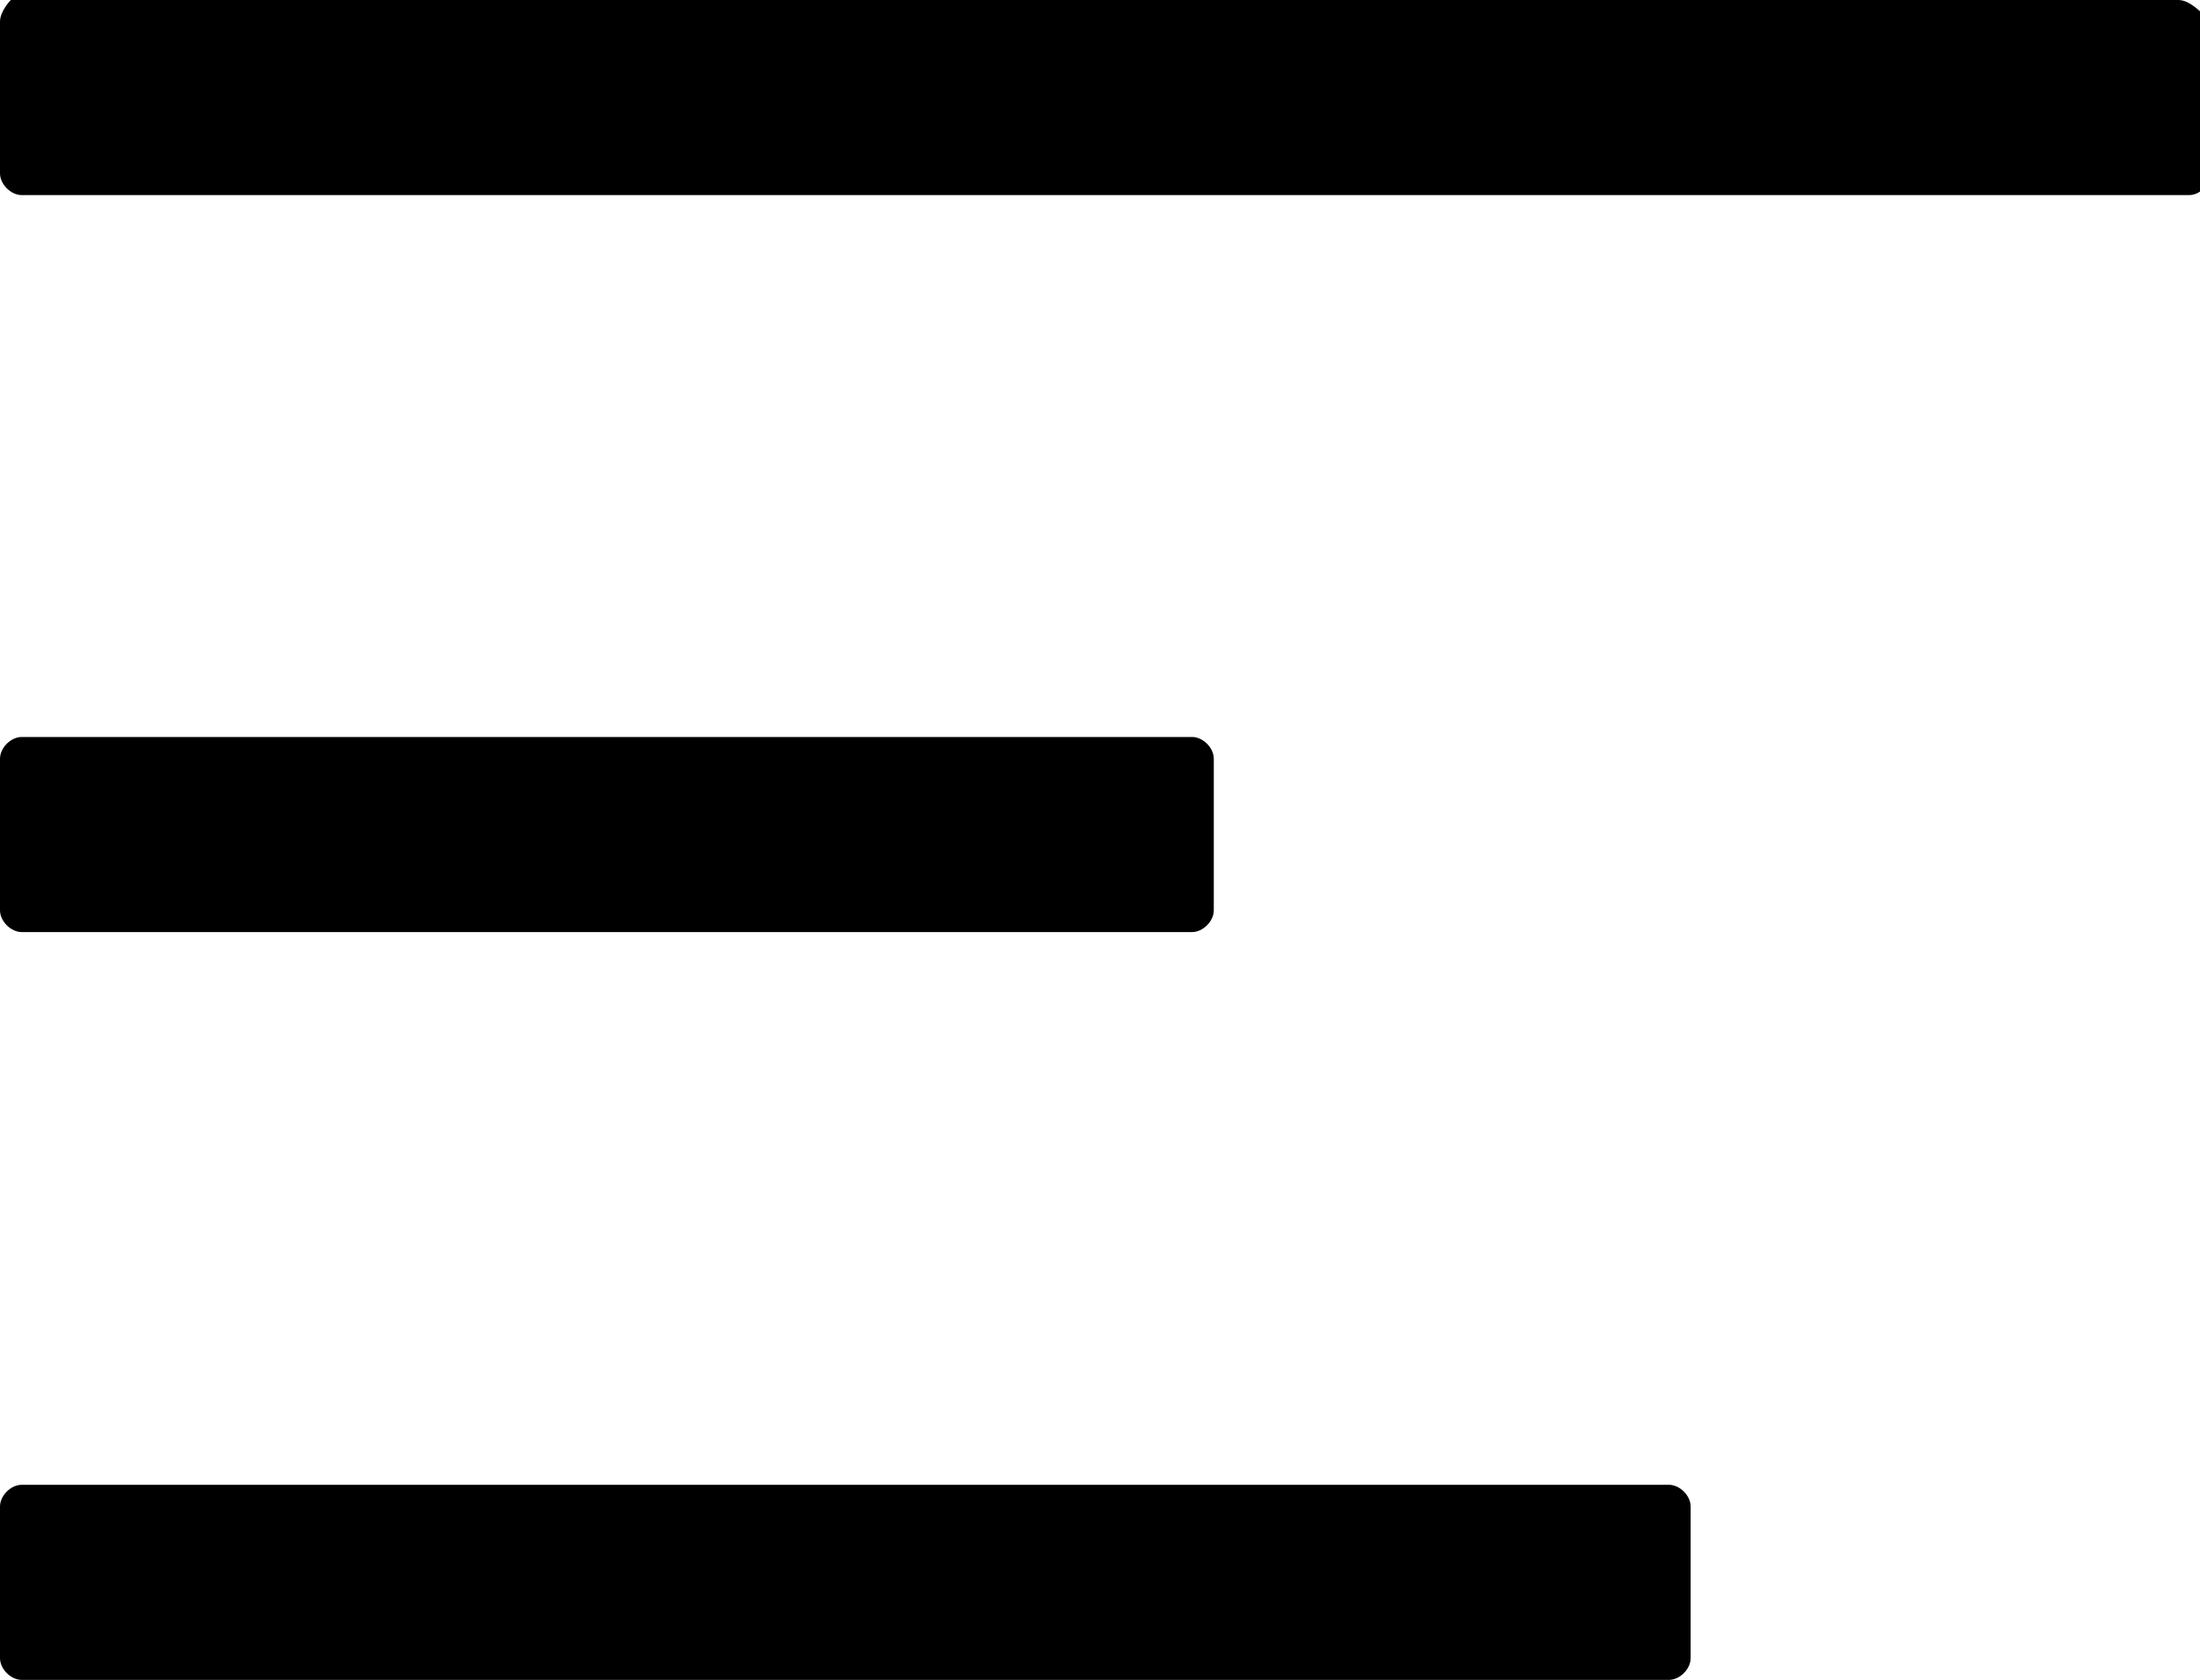
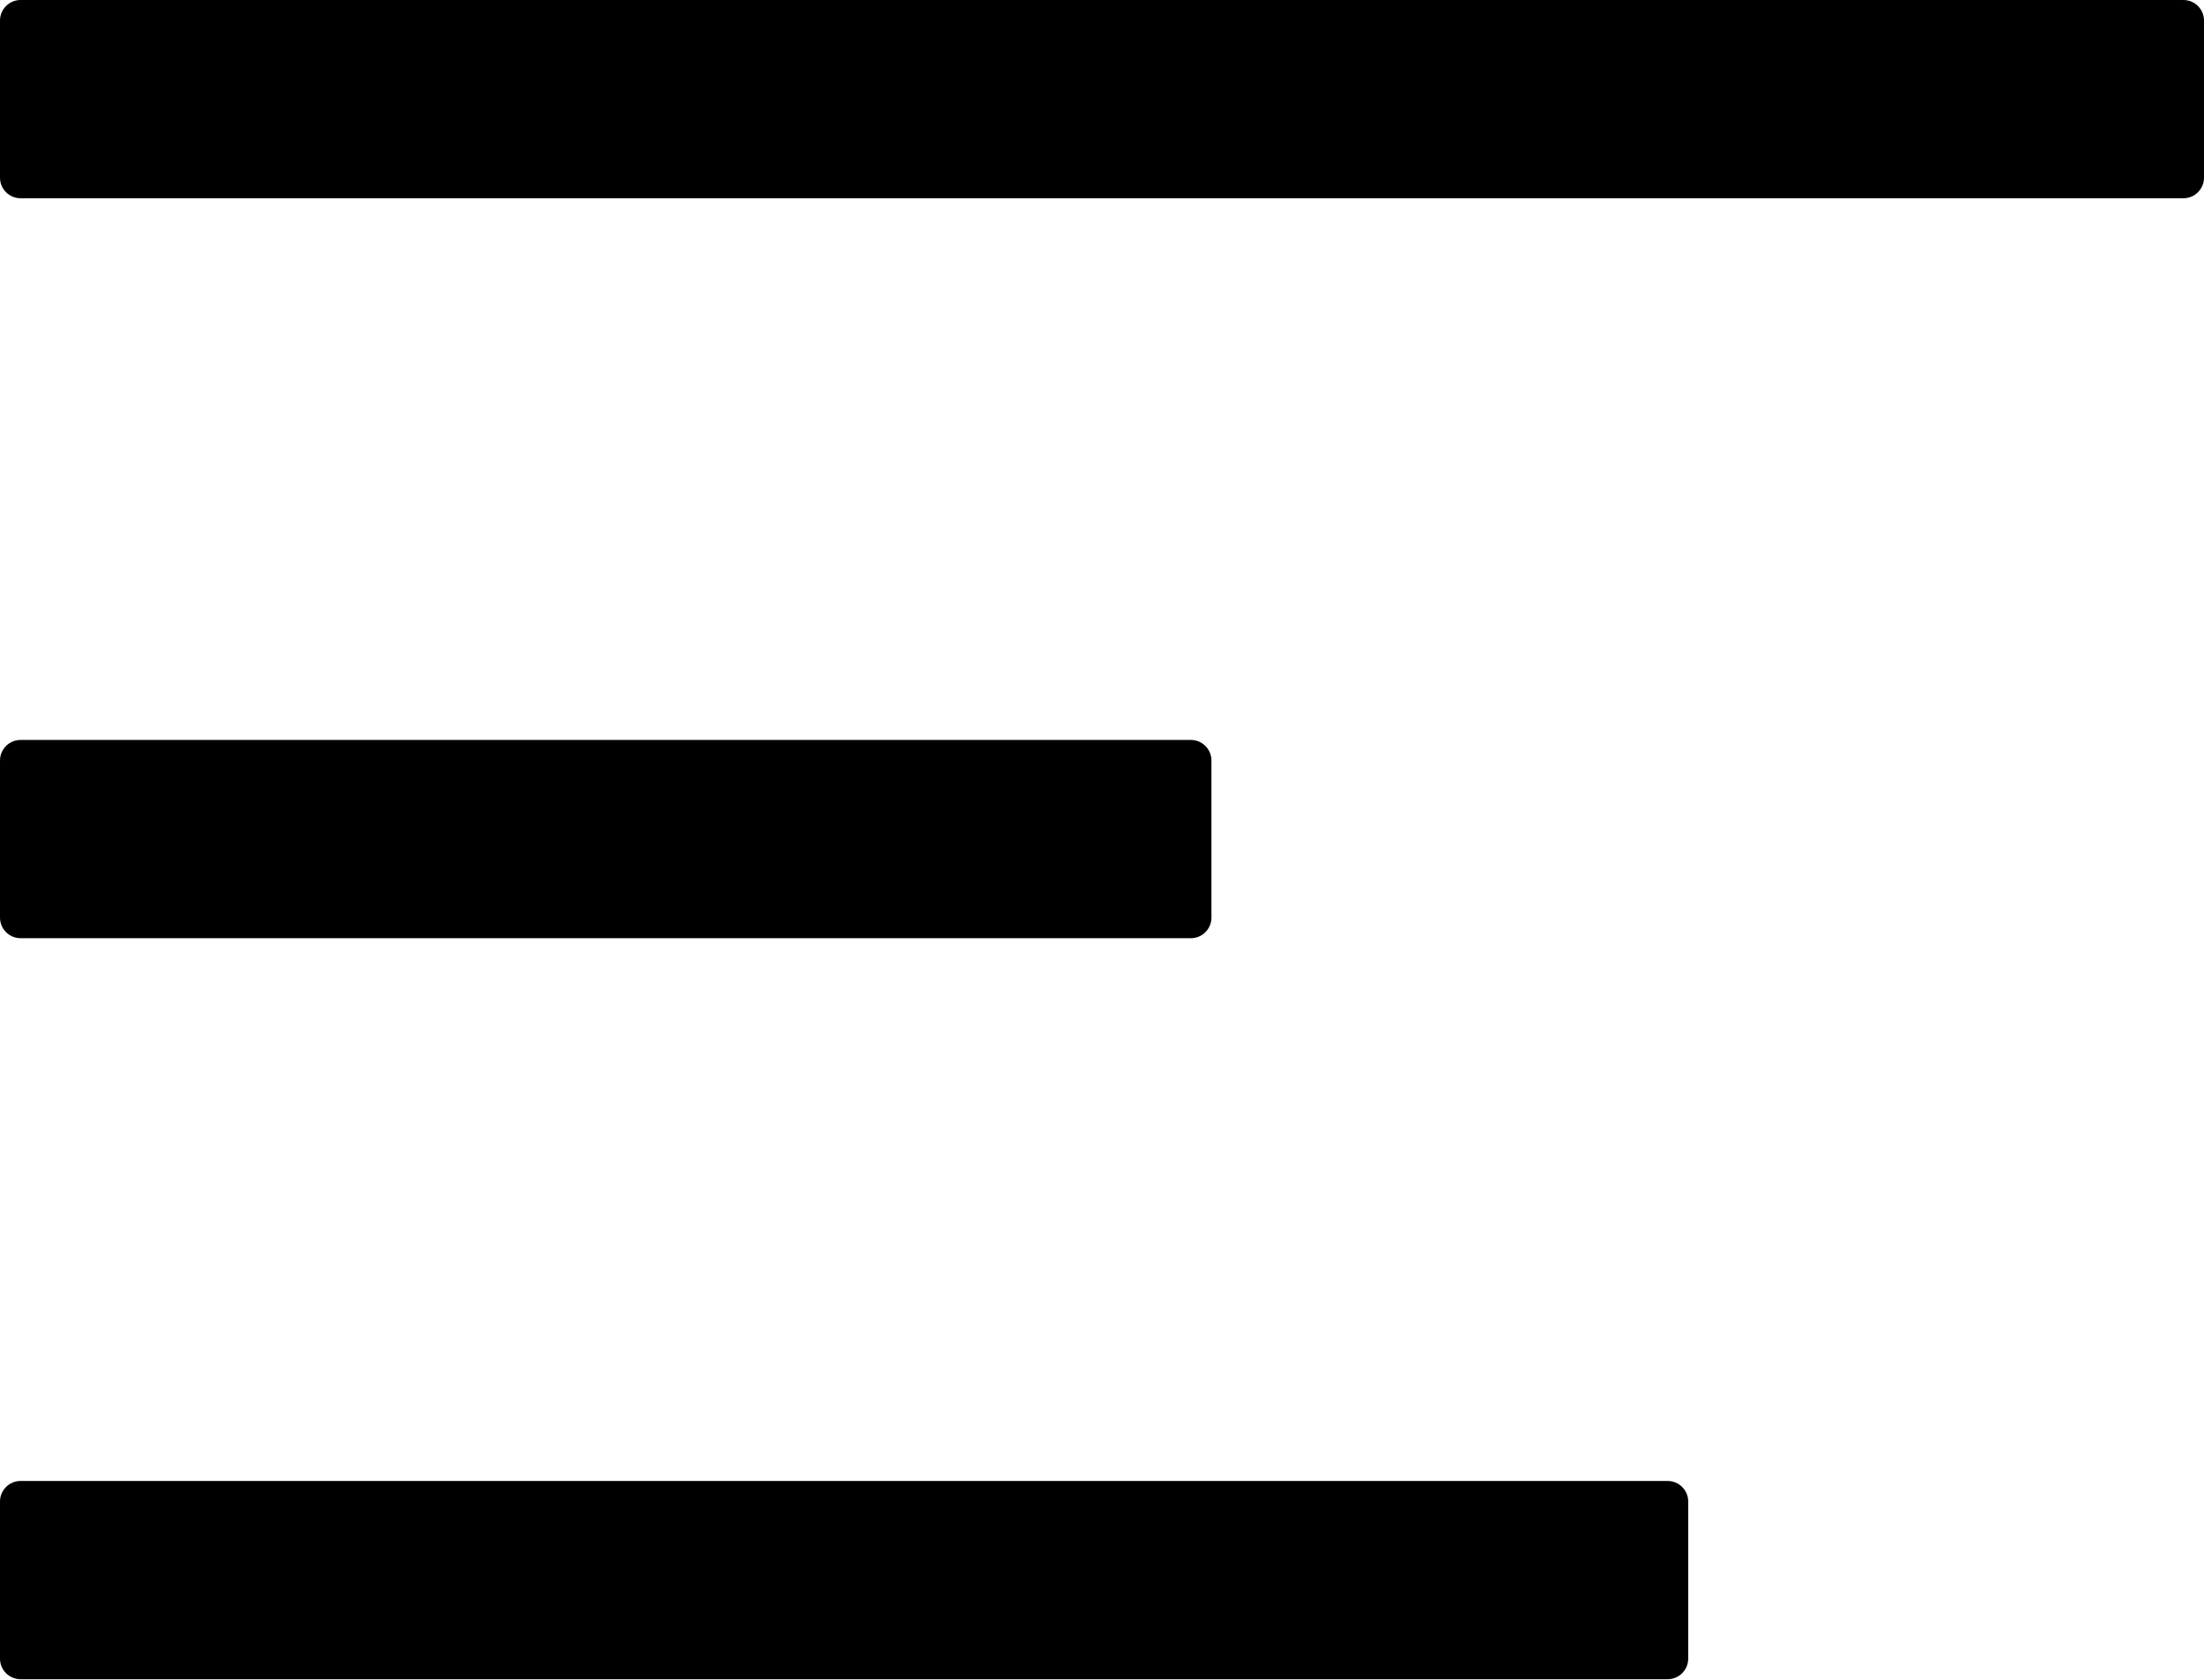
- <svg xmlns="http://www.w3.org/2000/svg" version="1.1" id="Layer_1" x="0px" y="0px" viewBox="0 0 20.3 15.5" style="enable-background:new 0 0 20.3 15.5;" xml:space="preserve">
-   <g>
-     <path d="M15.4,13.7H0.2c-0.1,0-0.2,0.1-0.2,0.2v1.4c0,0.1,0.1,0.2,0.2,0.2h15.2c0.1,0,0.2-0.1,0.2-0.2v-1.4   C15.6,13.8,15.5,13.7,15.4,13.7z" />
-     <path d="M11,6.8H0.2C0.1,6.8,0,6.9,0,7v1.4c0,0.1,0.1,0.2,0.2,0.2H11c0.1,0,0.2-0.1,0.2-0.2V7C11.2,6.9,11.1,6.8,11,6.8z" />
-     <path d="M20.1,0h-20C0.1,0,0,0.1,0,0.2v1.4c0,0.1,0.1,0.2,0.2,0.2h20c0.1,0,0.2-0.1,0.2-0.2V0.2C20.3,0.1,20.2,0,20.1,0z" />
-   </g>
+ <svg xmlns="http://www.w3.org/2000/svg" viewBox="0 0 20.34 15.5">
+   <rect y="13.67" width="15.58" height="1.83" rx="0.19" ry="0.19" />
+   <rect y="6.83" width="11.18" height="1.83" rx="0.19" ry="0.19" />
+   <rect width="20.34" height="1.83" rx="0.19" ry="0.19" />
</svg>
